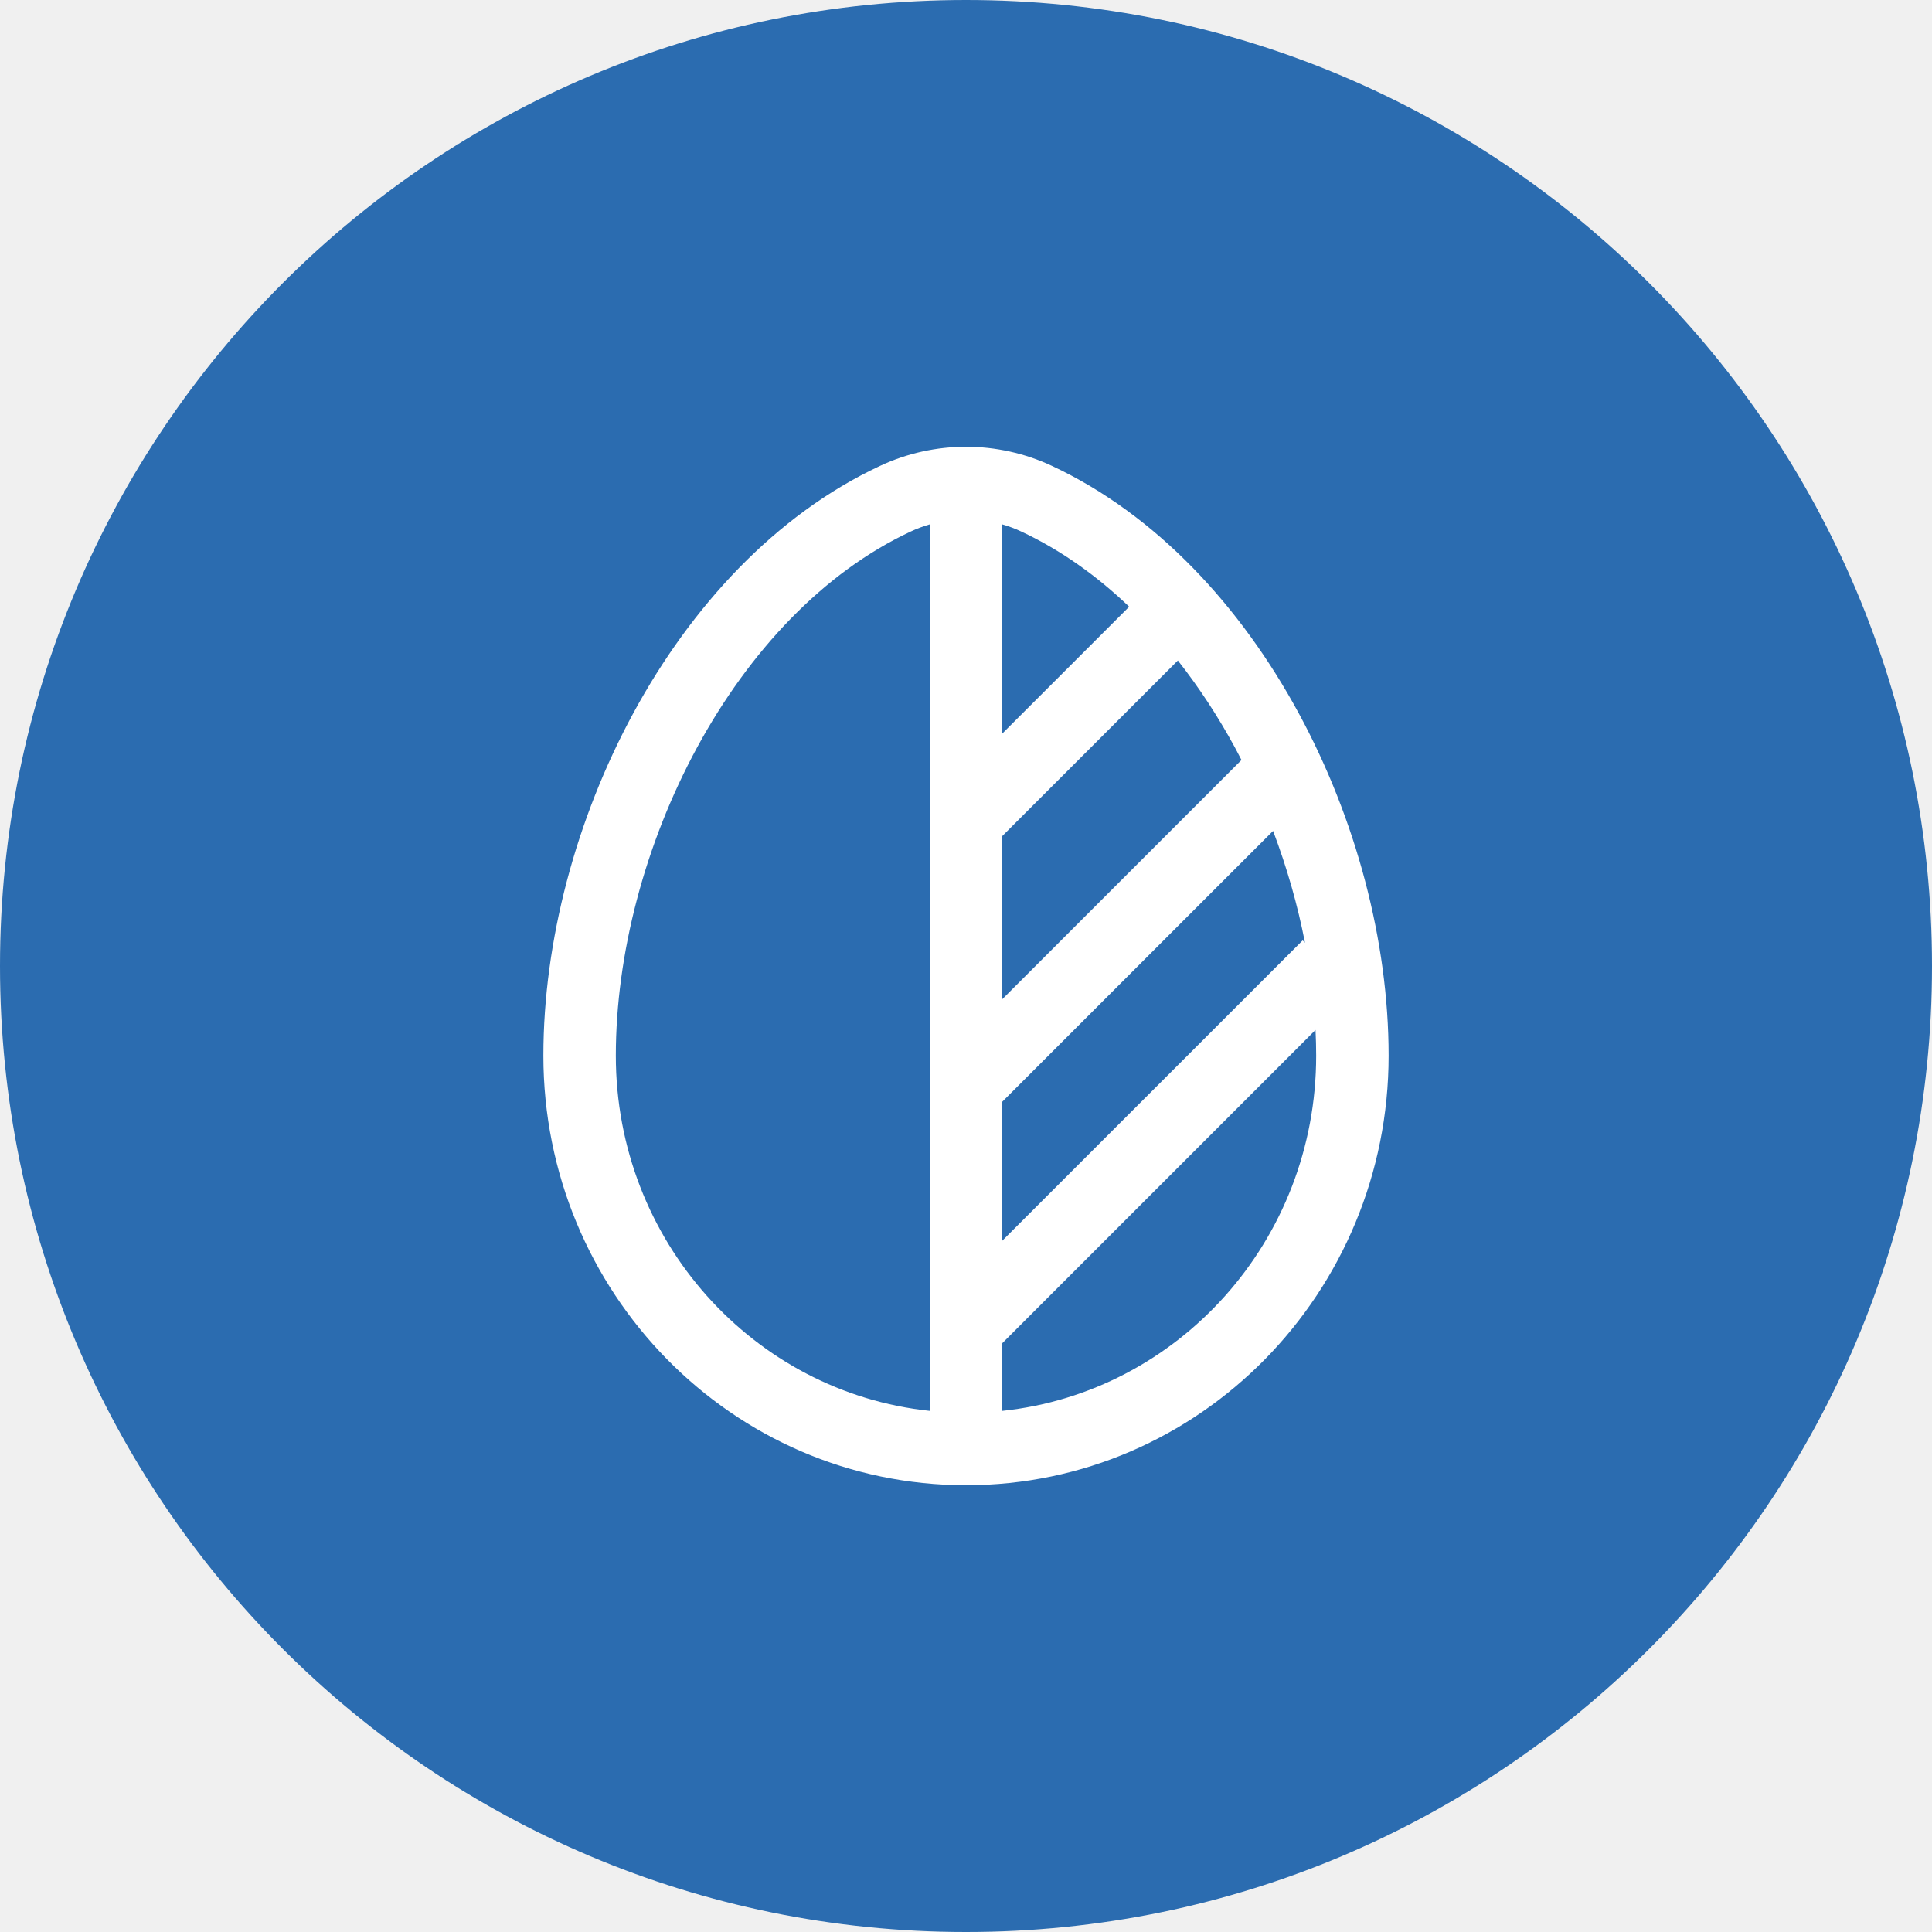
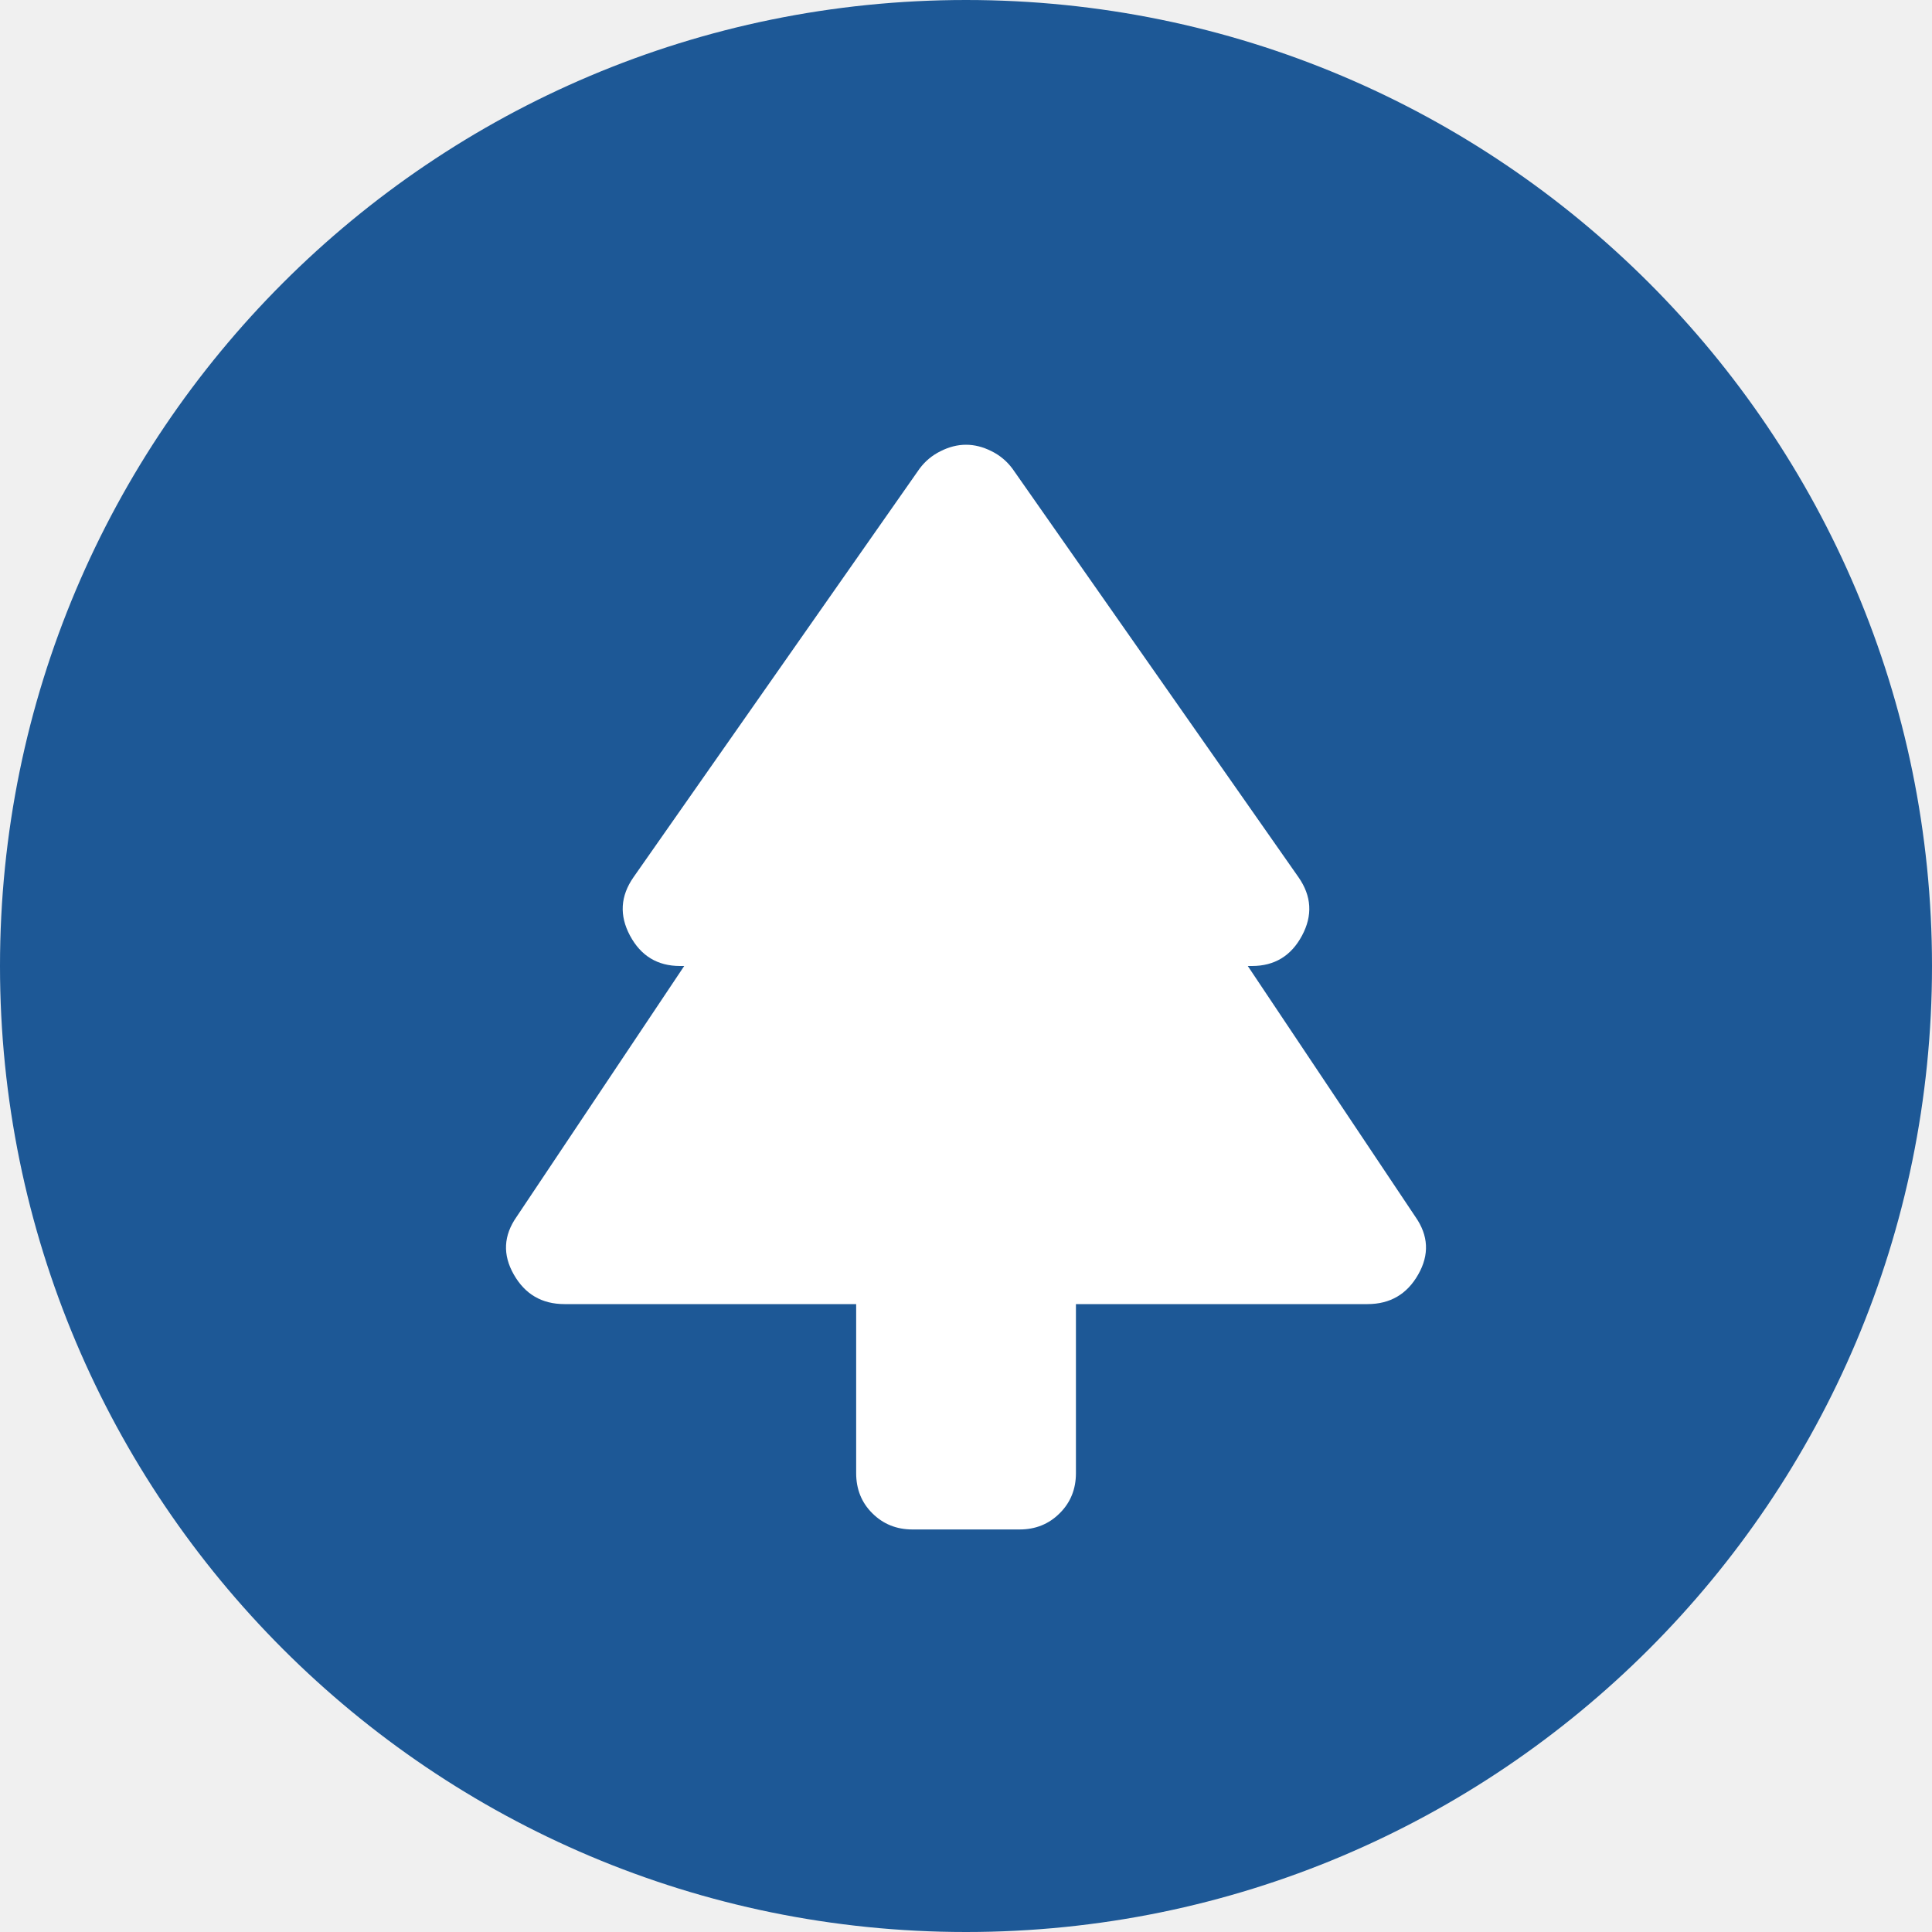
- <svg xmlns="http://www.w3.org/2000/svg" width="40" height="40" viewBox="0 0 40 40" fill="none">
-   <rect width="40" height="40" rx="20" fill="#2B6CB0" />
-   <path d="M20 9.75C20.535 9.75 21.071 9.866 21.568 10.099C23.621 11.058 25.291 12.872 26.445 14.997C27.6 17.123 28.25 19.581 28.25 21.856C28.25 26.488 24.56 30.25 20 30.25C15.44 30.25 11.75 26.488 11.75 21.856C11.75 19.581 12.4 17.123 13.555 14.997C14.709 12.872 16.379 11.058 18.432 10.099C18.929 9.866 19.465 9.75 20 9.75ZM19.111 10.376C18.952 10.422 18.795 10.48 18.643 10.552C16.712 11.454 15.113 13.176 13.994 15.235C12.876 17.294 12.25 19.67 12.25 21.856C12.25 25.944 15.298 29.299 19.198 29.708L19.75 29.766V10.191L19.111 10.376ZM20.25 22.604V26.896L26.97 20.177L27.323 20.53L20.25 27.604V29.766L20.802 29.708C24.702 29.299 27.75 25.944 27.75 21.856C27.75 21.672 27.745 21.486 27.736 21.3L27.719 20.926L27.819 21.026L27.692 20.374L27.684 20.17L27.658 20.194L27.509 19.423C27.353 18.617 27.122 17.81 26.825 17.025L26.551 16.303L20.25 22.604ZM20.25 17.104V21.896L26.316 15.83L26.148 15.506C26.102 15.415 26.054 15.325 26.006 15.235C25.644 14.57 25.233 13.941 24.778 13.364L24.431 12.923L20.25 17.104ZM20.25 16.396L24.093 12.554L23.724 12.2C23.011 11.518 22.217 10.954 21.357 10.552C21.205 10.48 21.048 10.422 20.889 10.376L20.25 10.191V16.396Z" fill="#2D3748" stroke="white" />
+ <svg xmlns="http://www.w3.org/2000/svg" width="20" height="20" viewBox="0 0 20 20" fill="none">
+   <circle cx="10" cy="10" r="10" fill="#1D5896" />
+   <path d="M8.863 13.5H5.844C5.61 13.5 5.435 13.398 5.319 13.194C5.202 12.989 5.212 12.79 5.348 12.596L7.083 10H7.04C6.806 10 6.634 9.895 6.522 9.686C6.41 9.477 6.422 9.276 6.558 9.081L9.519 4.852C9.577 4.774 9.65 4.713 9.738 4.67C9.825 4.626 9.913 4.604 10 4.604C10.088 4.604 10.175 4.626 10.263 4.67C10.35 4.713 10.423 4.774 10.481 4.852L13.442 9.081C13.578 9.276 13.59 9.477 13.478 9.686C13.366 9.895 13.194 10 12.96 10H12.917L14.652 12.596C14.788 12.79 14.798 12.989 14.681 13.194C14.565 13.398 14.39 13.5 14.156 13.5H11.138V15.25C11.138 15.415 11.082 15.554 10.97 15.665C10.858 15.777 10.72 15.833 10.554 15.833H9.446C9.281 15.833 9.142 15.777 9.03 15.665C8.918 15.554 8.863 15.415 8.863 15.25V13.5Z" fill="white" />
</svg>
